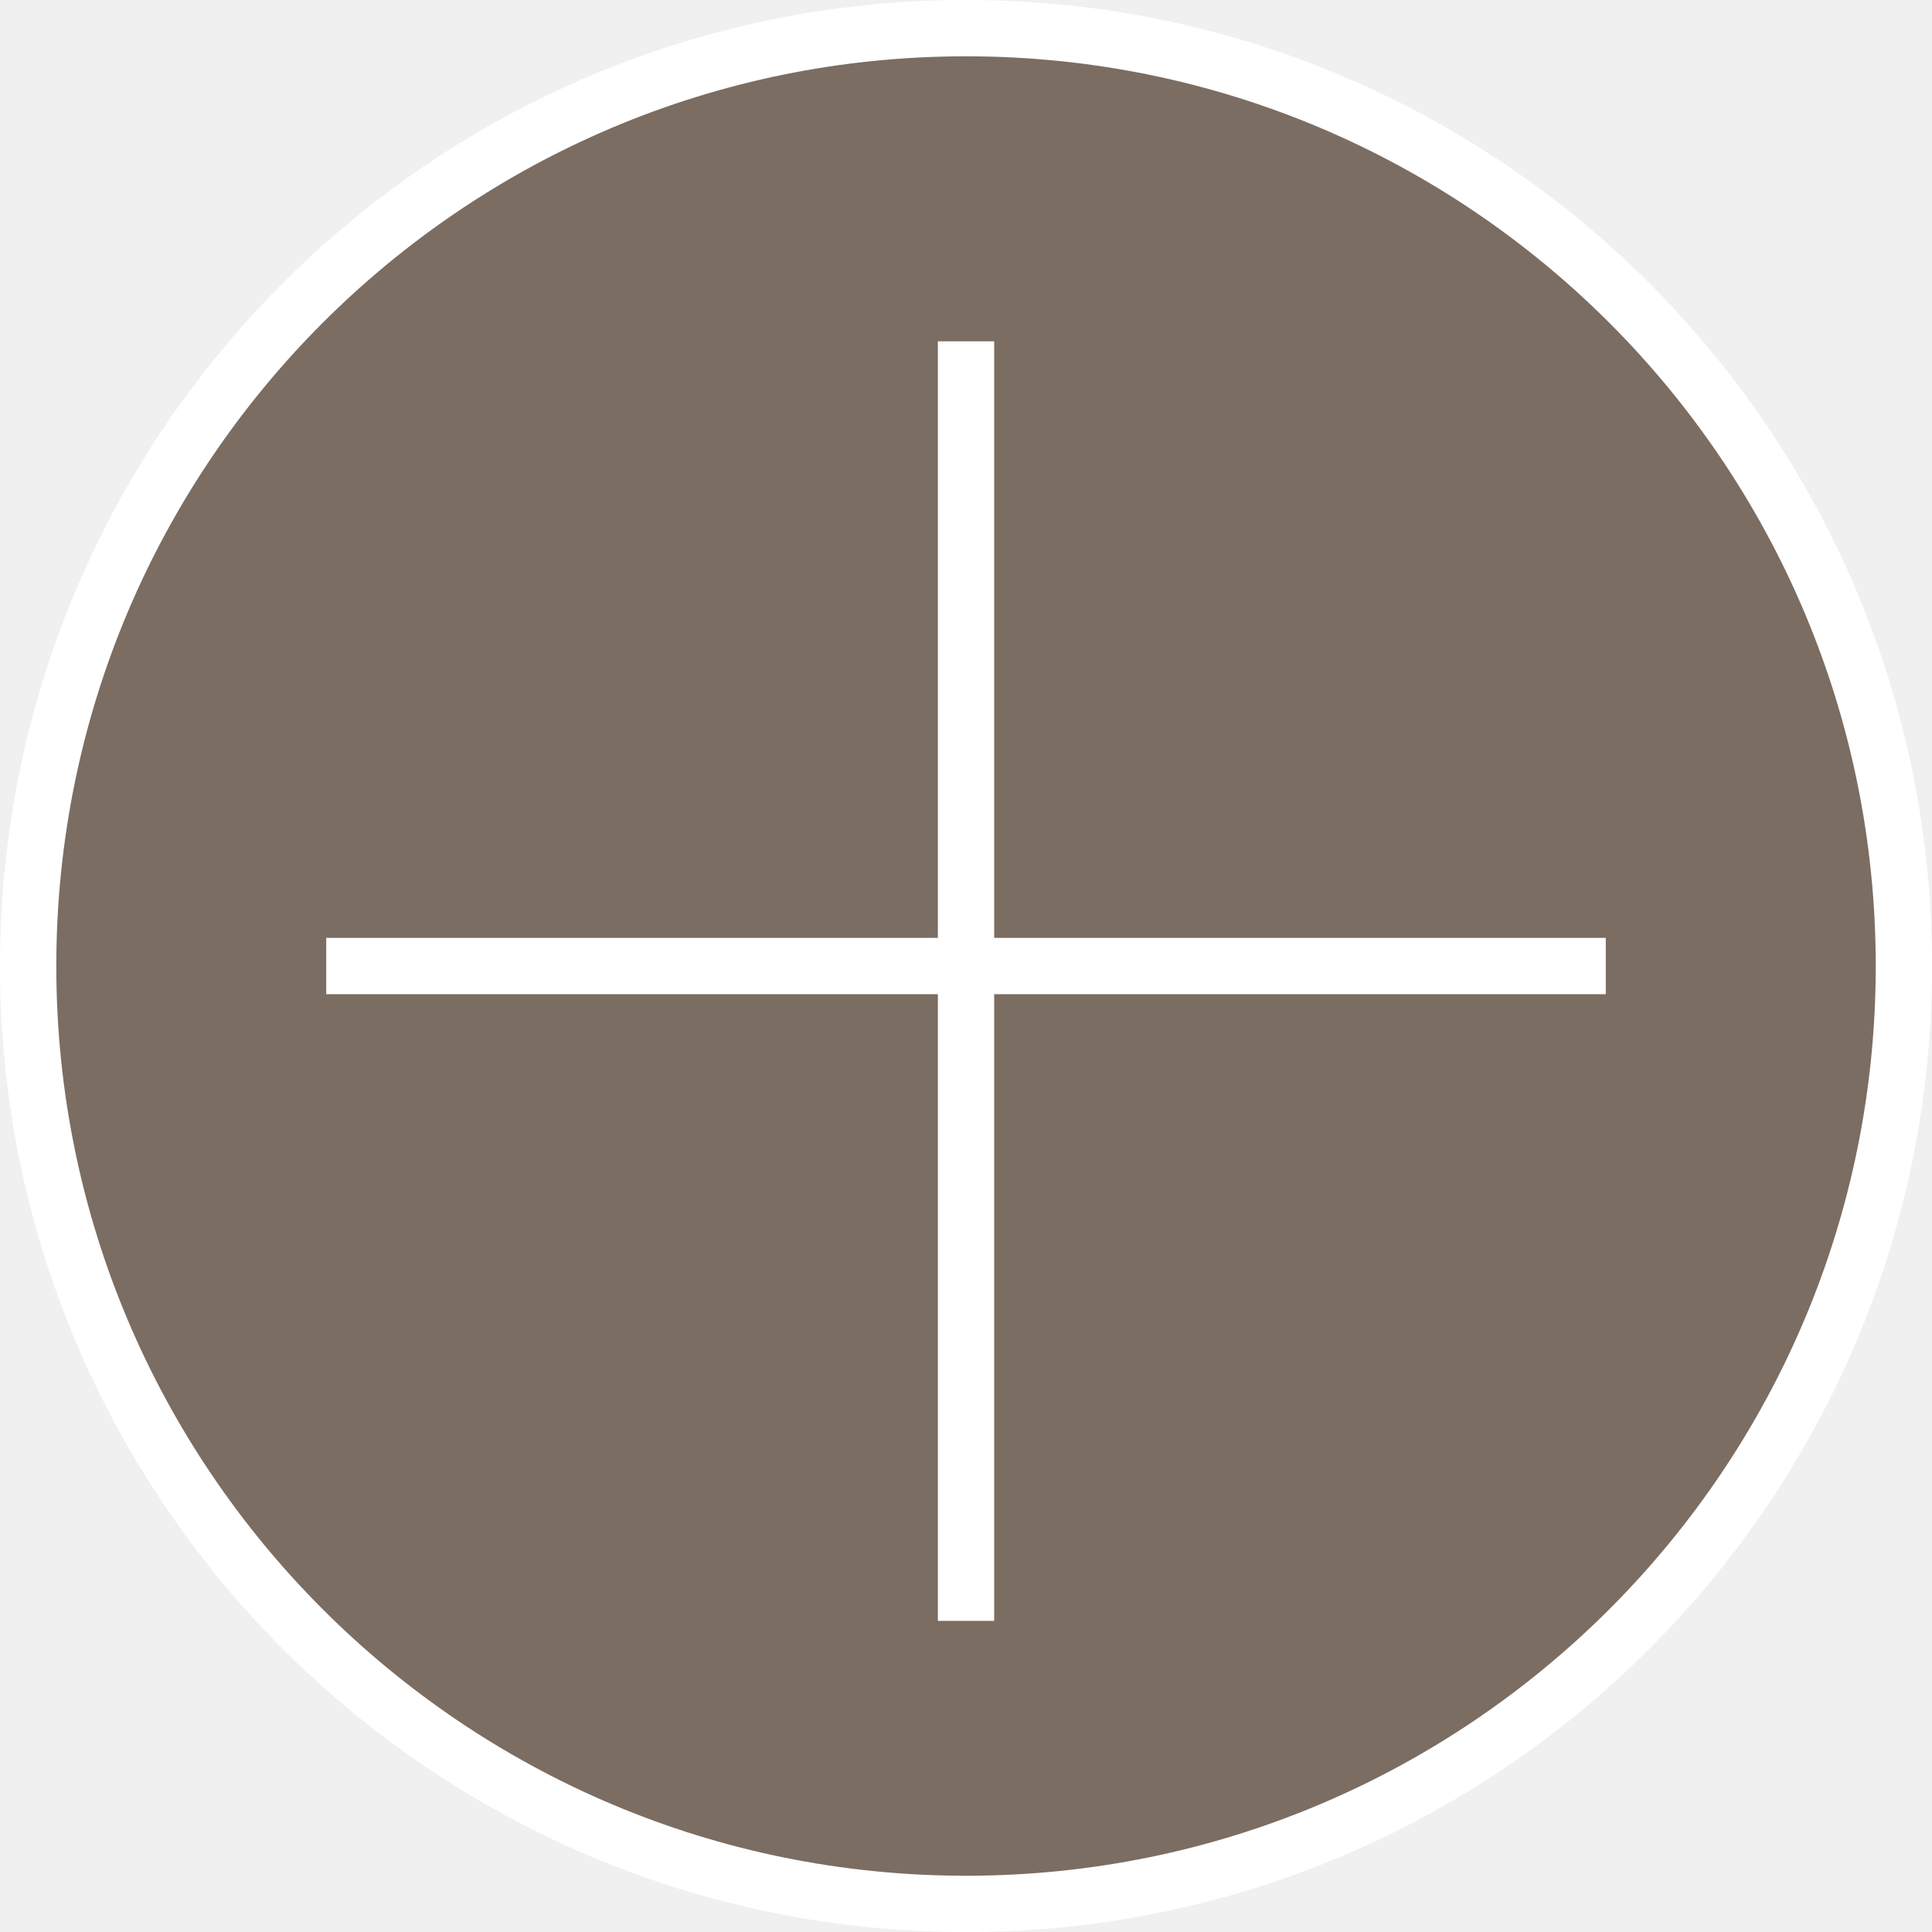
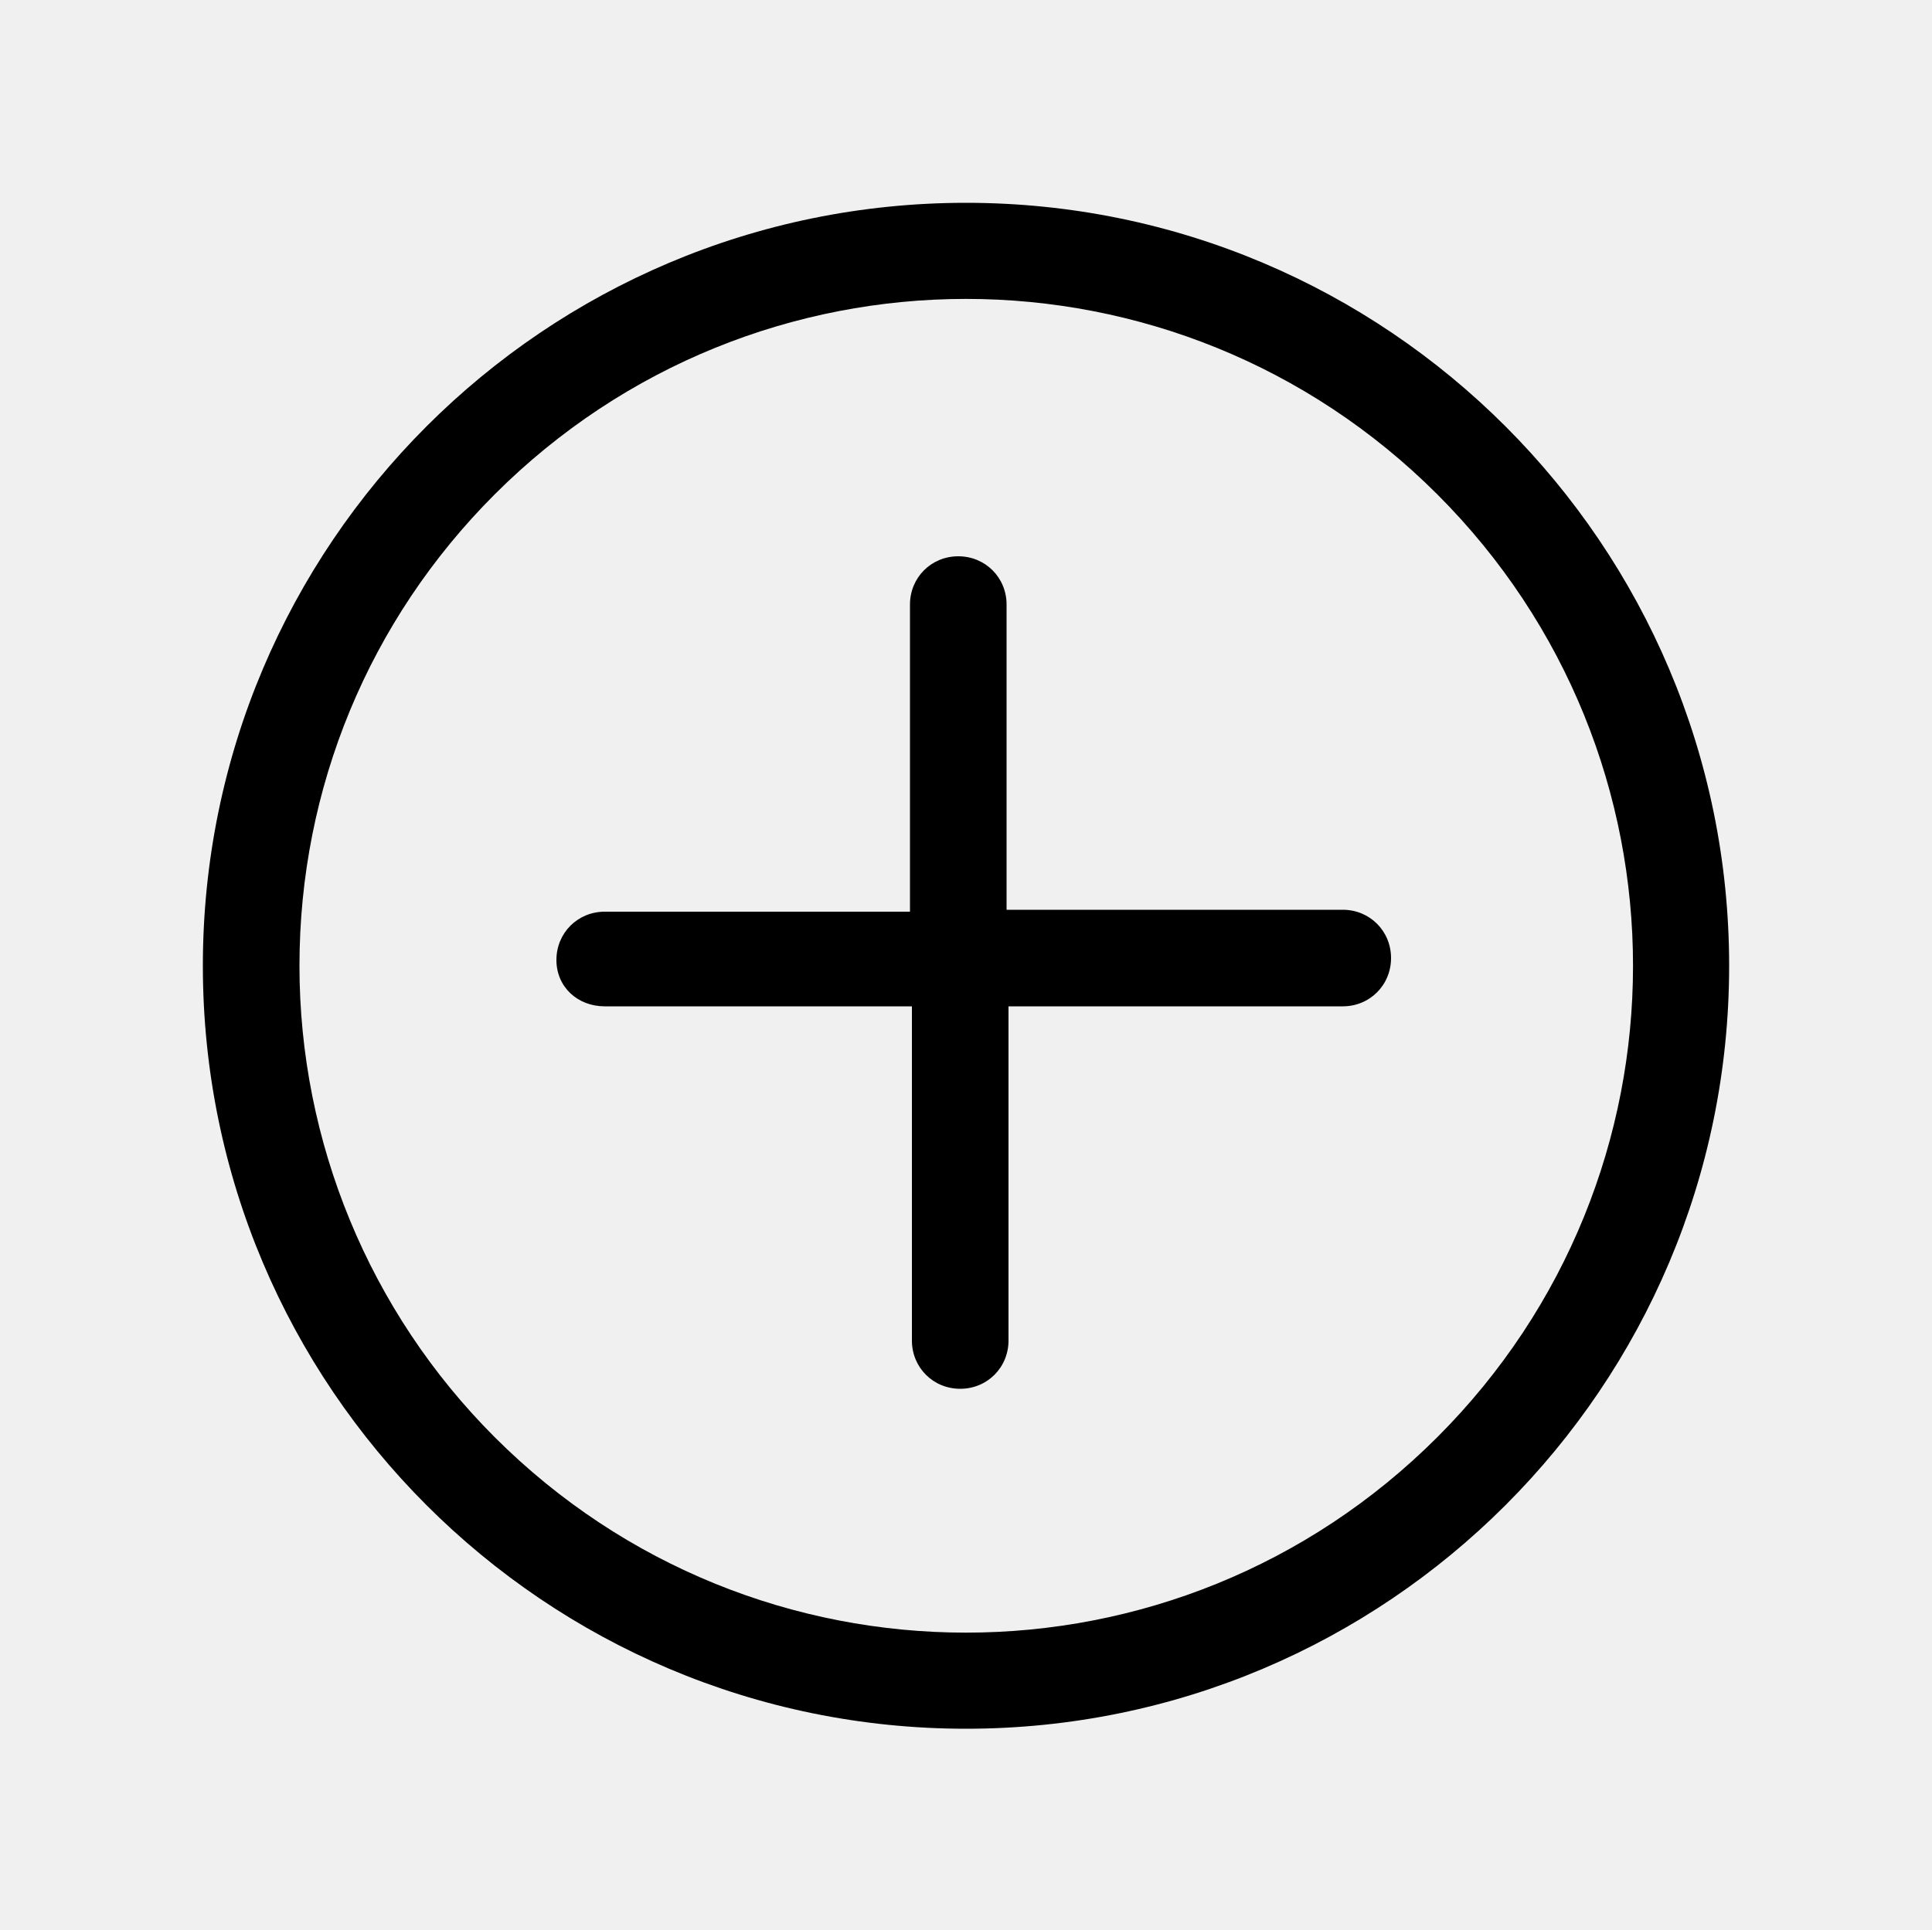
- <svg xmlns="http://www.w3.org/2000/svg" id="Layer_1" data-name="Layer 1" viewBox="0 0 411.77 411.77">
-   <defs>
-     <style>.cls-1{fill:#7b6d62;}.cls-1,.cls-2{stroke:#fff;stroke-miterlimit:10;stroke-width:12px;}.cls-2{fill:none;}</style>
-   </defs>
-   <circle class="cls-1" cx="205.89" cy="205.89" r="199.89" />
-   <line class="cls-2" x1="205.89" y1="72.75" x2="205.89" y2="345.46" />
-   <line class="cls-2" x1="342.24" y1="205.89" x2="69.53" y2="205.89" />
+ <svg xmlns="http://www.w3.org/2000/svg" version="1.1" id="Layer_1" x="0px" y="0px" viewBox="0 0 100 99.9" style="enable-background:new 0 0 100 99.9;" xml:space="preserve">
+   <g>
+     <path d="M50,89.5c21.8,0,39.5-17.7,39.5-39.5S71.8,10.5,50,10.5S10.5,28.2,10.5,50S28.2,89.5,50,89.5z M25.6,25.6   c13.5-13.5,35.3-13.5,48.8,0s13.5,35.3,0,48.8s-35.3,13.5-48.8,0C19.1,67.9,15.5,59.1,15.5,50C15.5,40.8,19.1,32.1,25.6,25.6z" />
+     <path d="M31.3,52.1h15.9v17.3c0,1.4,1.1,2.5,2.5,2.5s2.5-1.1,2.5-2.5V52.1h17.3c1.4,0,2.5-1.1,2.5-2.5s-1.1-2.5-2.5-2.5H52.1V31.3   c0-1.4-1.1-2.5-2.5-2.5s-2.5,1.1-2.5,2.5v15.9H31.3c-1.4,0-2.5,1.1-2.5,2.5S29.9,52.1,31.3,52.1z" />
+   </g>
</svg>
